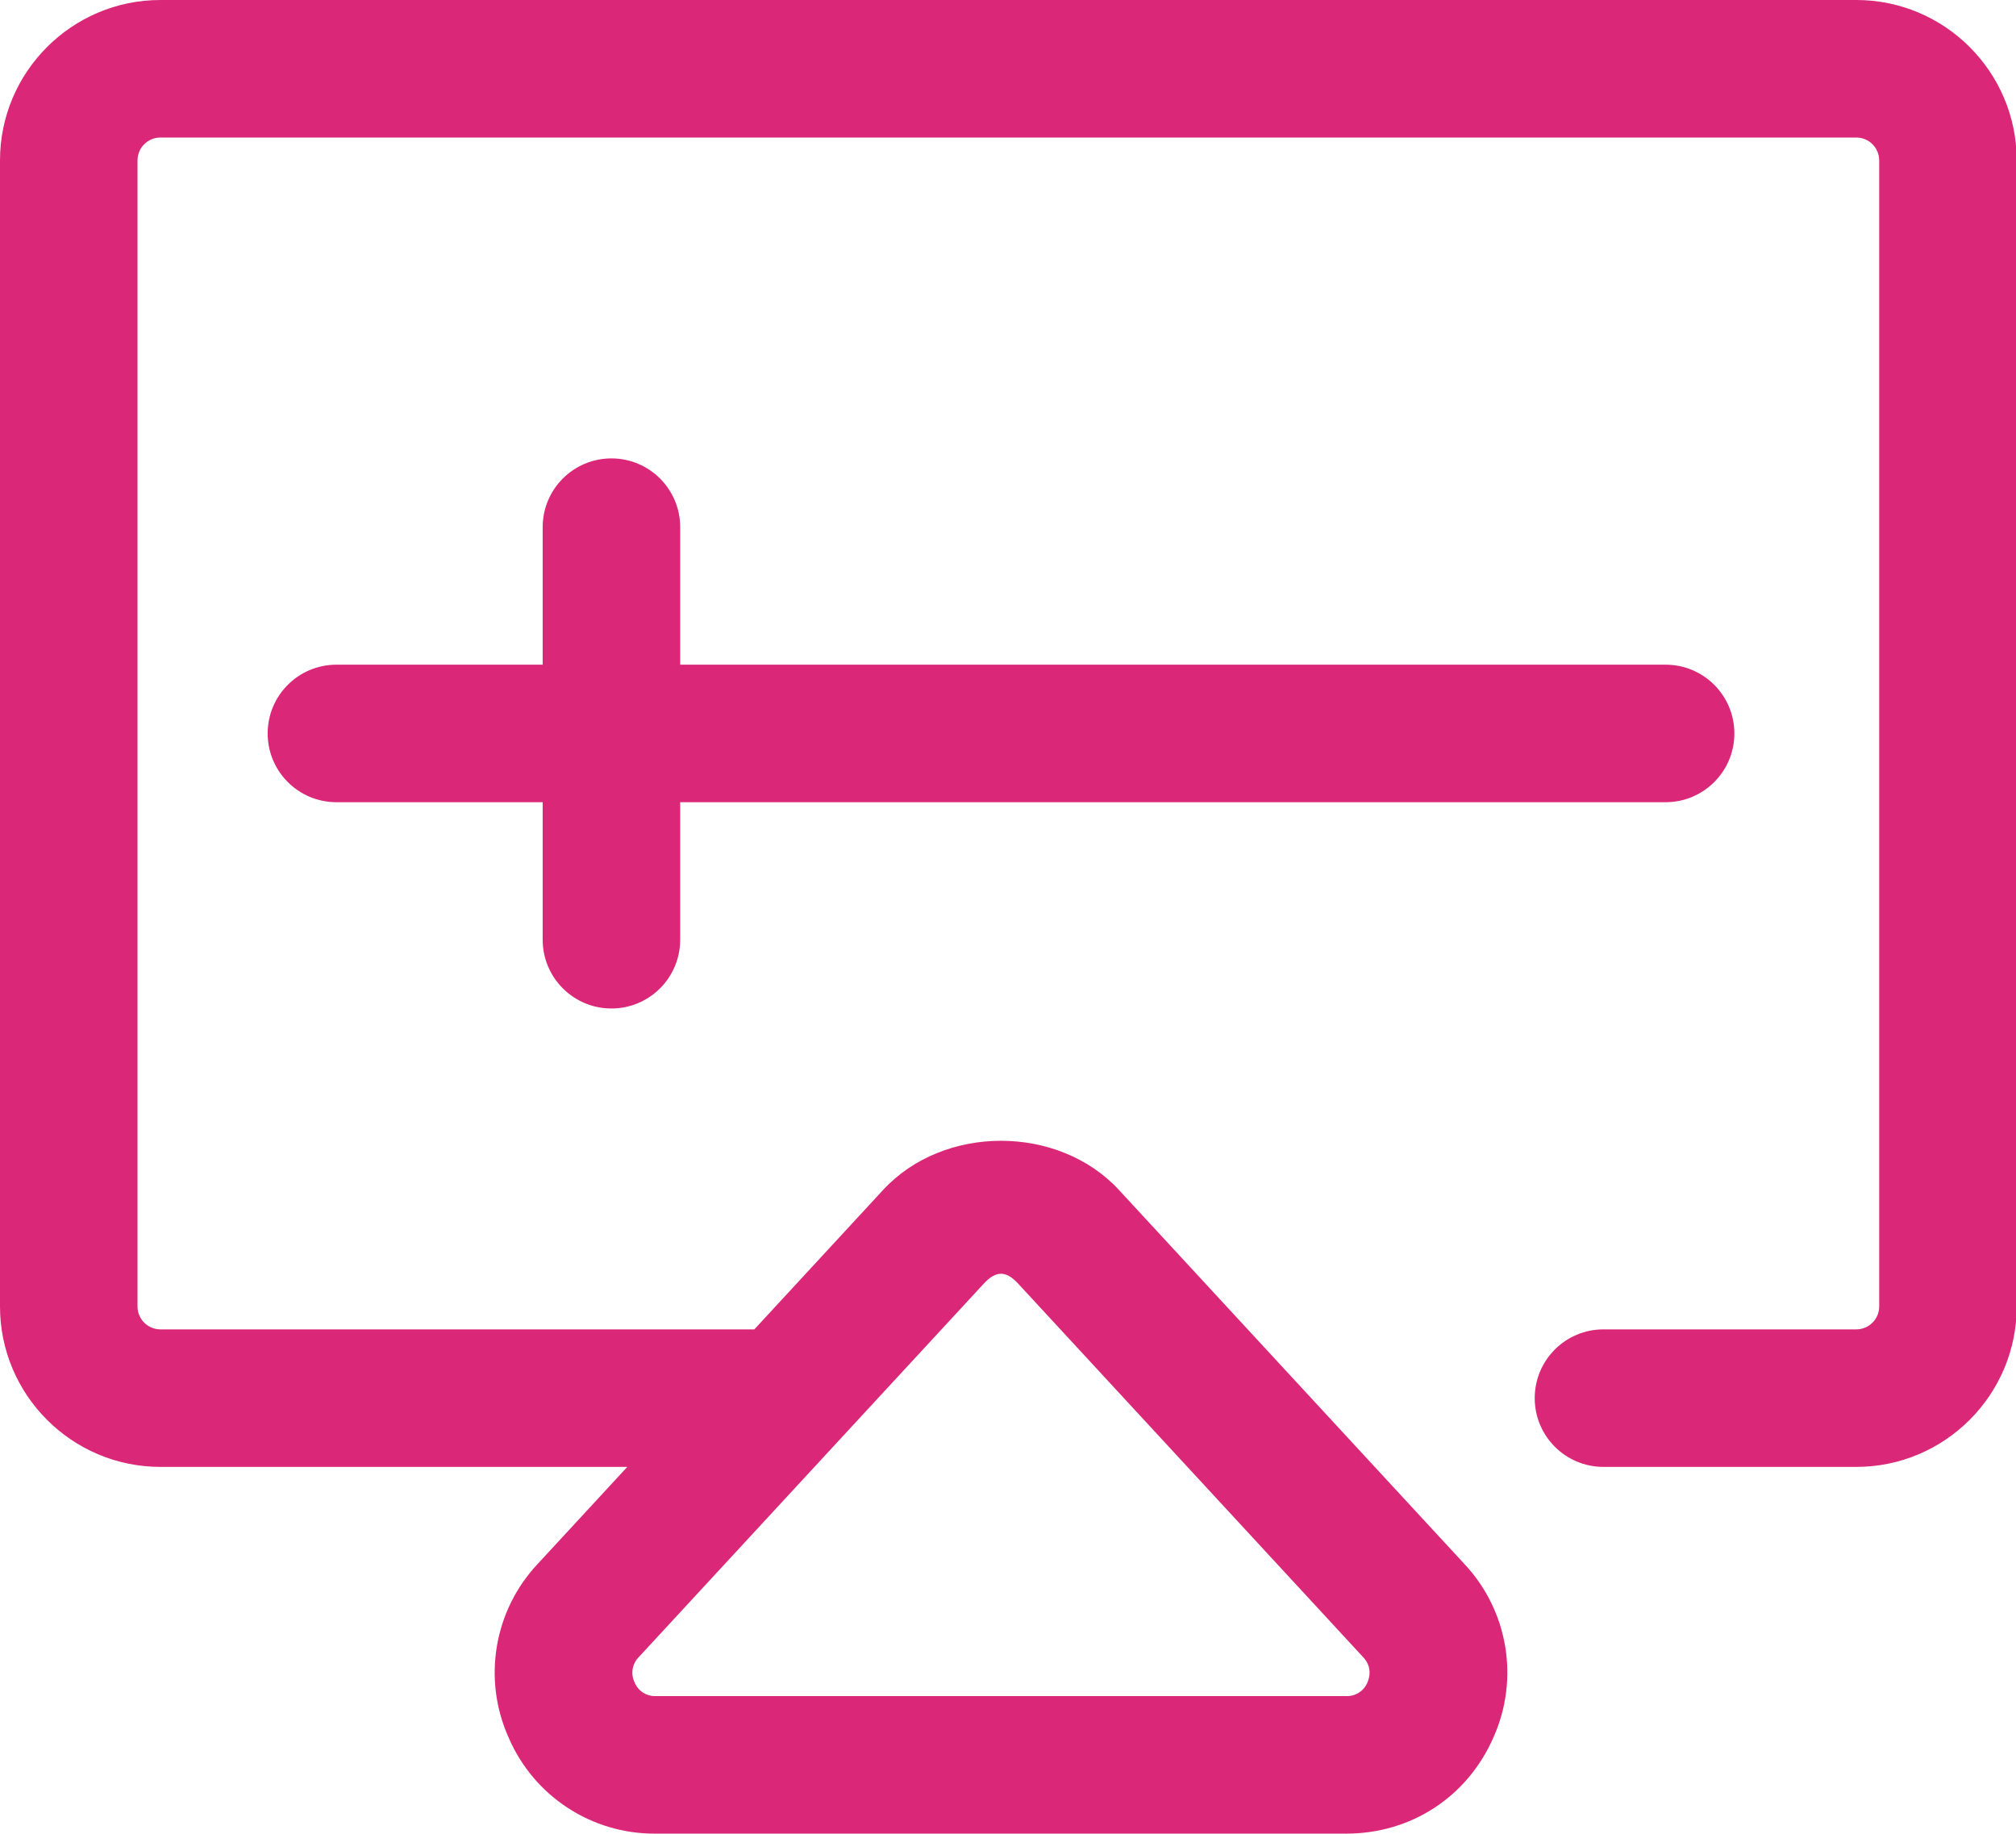
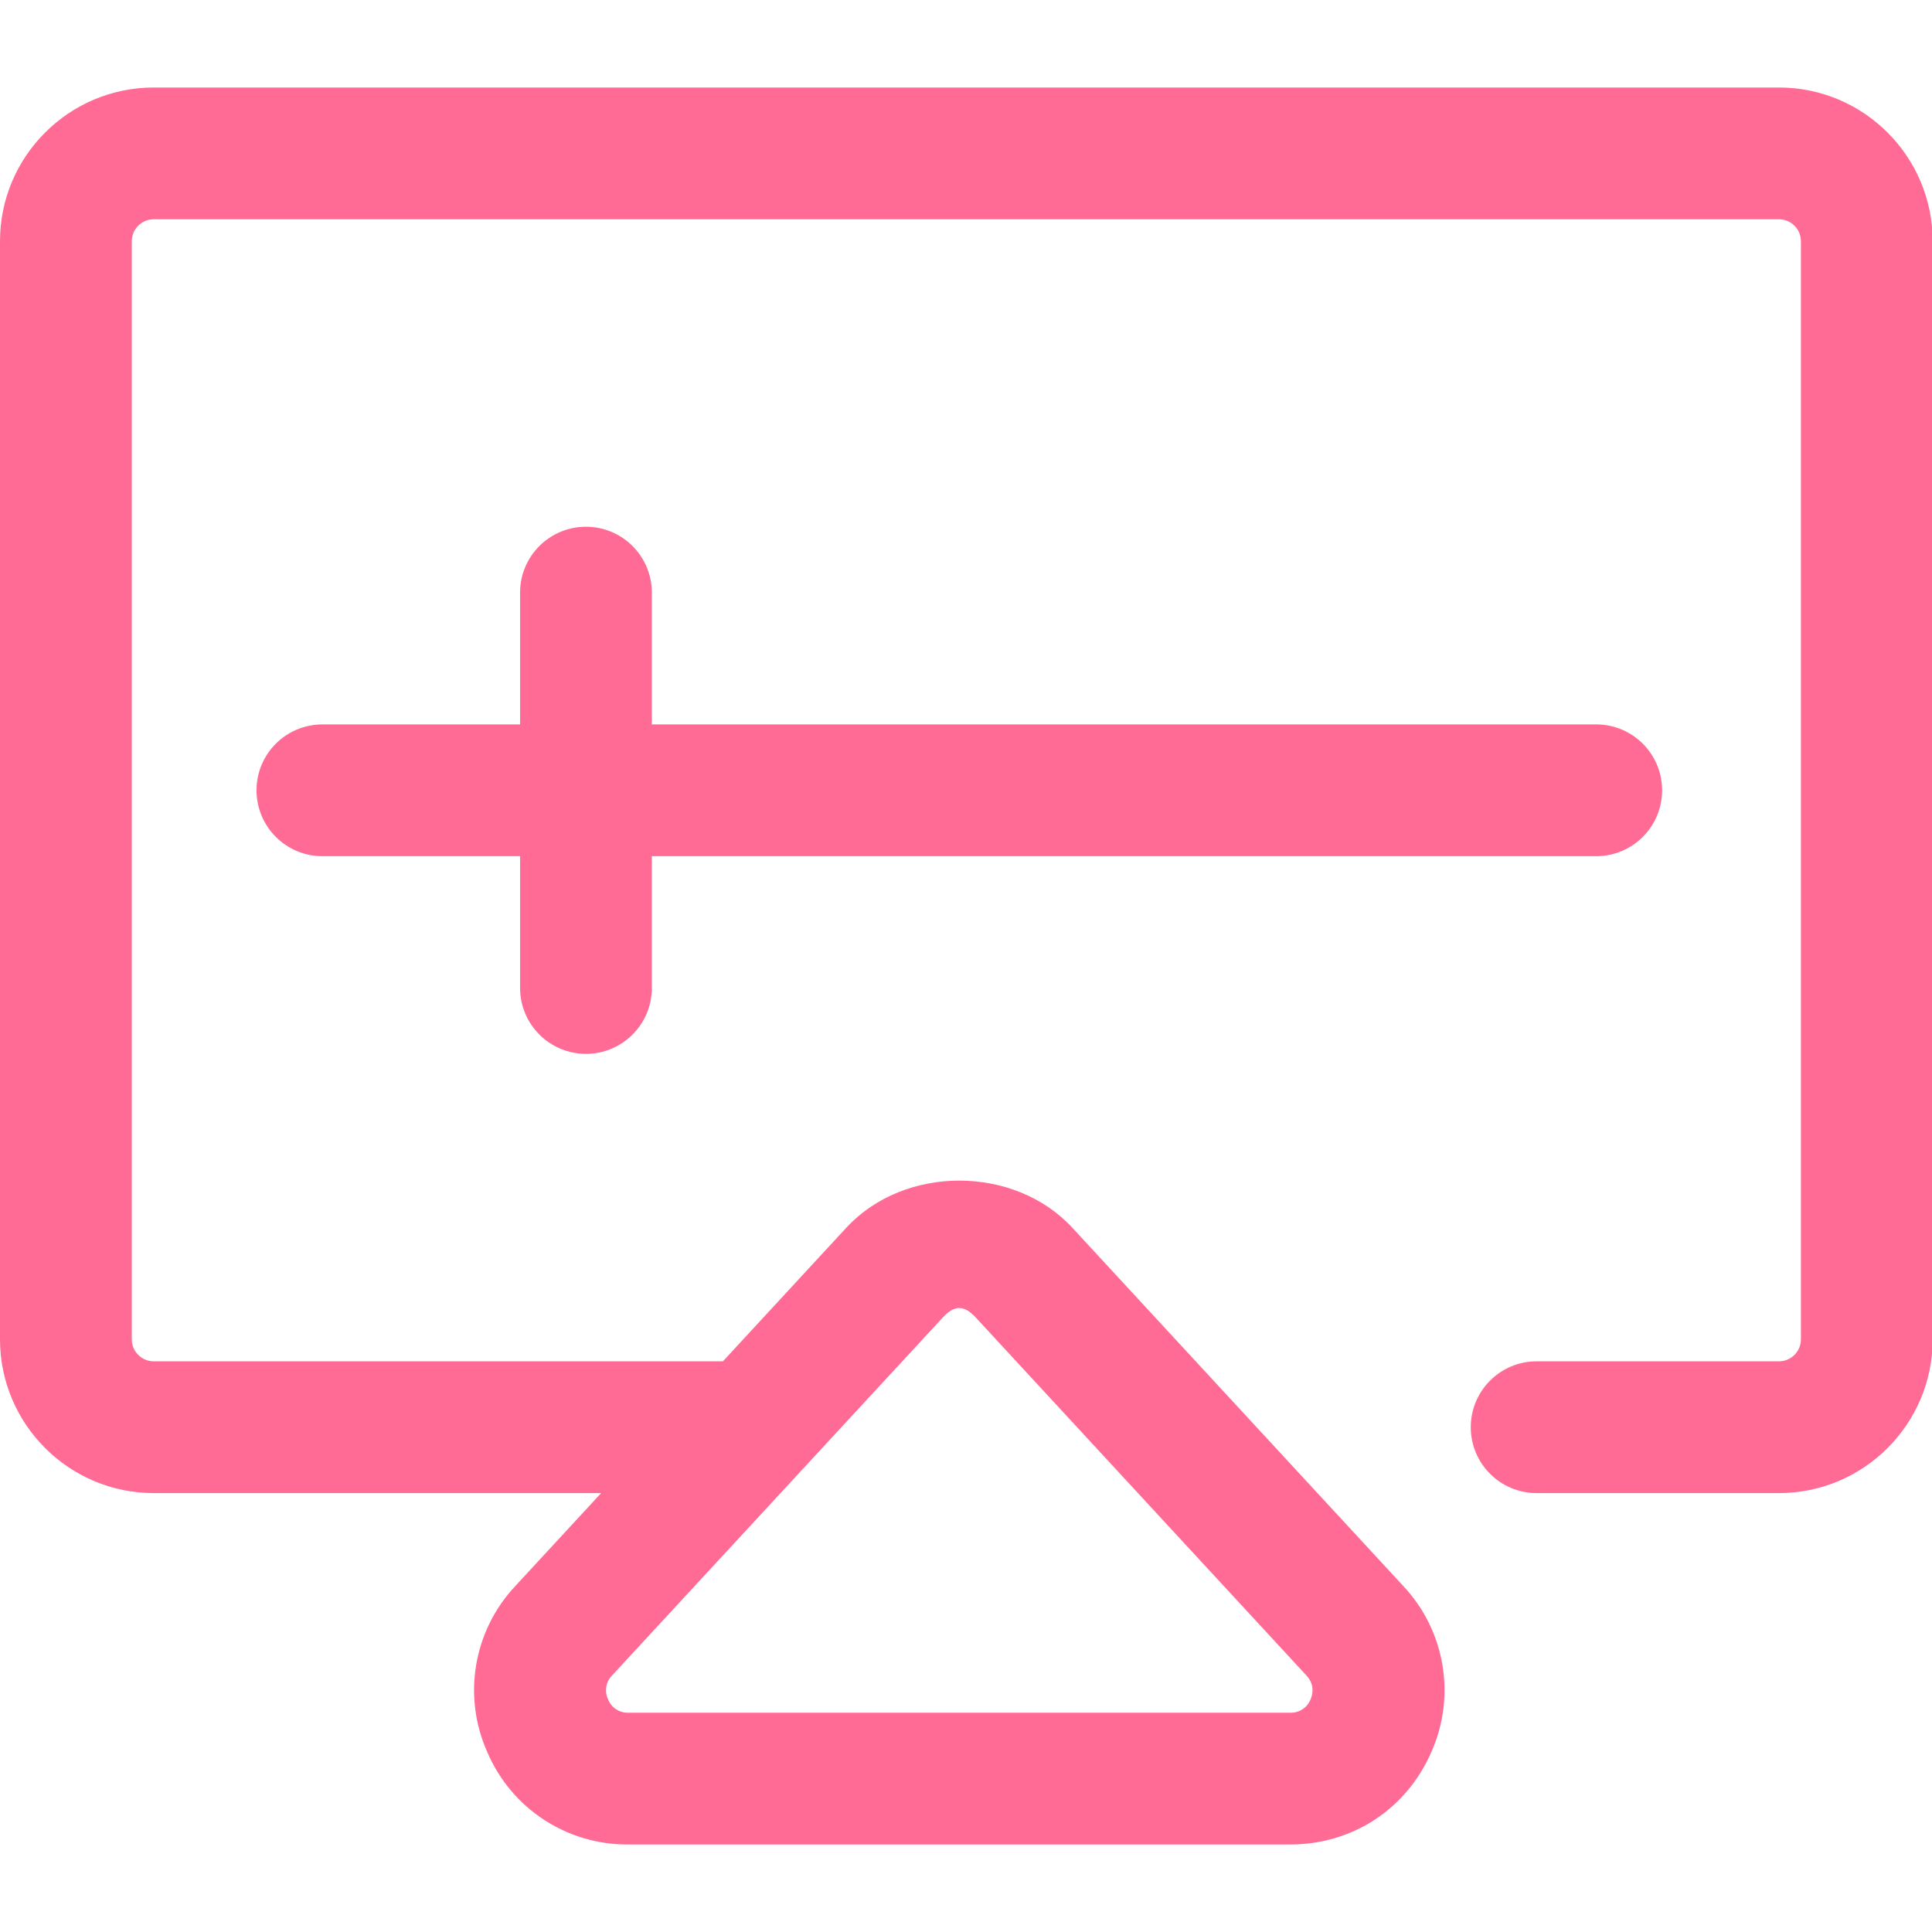
- <svg xmlns="http://www.w3.org/2000/svg" t="1746520066529" class="icon" viewBox="0 0 1126 1024" version="1.1" p-id="14060" width="219.922" height="200">
-   <path d="M1036.797 0H89.6C40.192 0 0 40.192 0 89.6v639.998C0 779.006 40.192 819.198 89.6 819.198h260.761l-50.073 54.221a88.576 88.576 0 0 0-16.23 96.87A88.576 88.576 0 0 0 366.233 1023.997h385.74c36.198 0 67.686-20.582 82.176-53.76a88.576 88.576 0 0 0-16.282-96.87l-192.87-208.793c-33.843-36.659-97.945-36.659-131.788 0L421.324 742.398H89.6a12.8 12.8 0 0 1-12.8-12.8V89.6a12.8 12.8 0 0 1 12.8-12.8h947.197a12.8 12.8 0 0 1 12.8 12.8v639.998a12.8 12.8 0 0 1-12.8 12.8h-141.209a38.4 38.4 0 0 0 0 76.8h141.209c49.408 0 89.6-40.192 89.6-89.6V89.6C1126.397 40.192 1086.205 0 1036.797 0z m-487.218 716.747c6.707-7.219 12.288-7.219 18.995 0l192.87 208.793c4.966 5.376 3.584 11.059 2.355 13.926a12.288 12.288 0 0 1-11.827 7.731H366.233a12.288 12.288 0 0 1-11.827-7.731 12.39 12.39 0 0 1 2.304-13.978l192.87-208.742z" p-id="14061" fill="#DB2777" />
-   <path d="M341.503 563.198a38.4 38.4 0 0 0 38.4-38.4v-76.8h550.398a38.4 38.4 0 0 0 0-76.8H379.903v-76.8a38.4 38.4 0 0 0-76.8 0v76.8H187.903a38.4 38.4 0 0 0 0 76.8h115.2v76.8c0 21.197 17.203 38.4 38.4 38.4z" p-id="14062" fill="#DB2777" />
+ <svg xmlns="http://www.w3.org/2000/svg" t="1747187249177" class="icon" viewBox="0 0 1126 1024" version="1.1" p-id="5742" width="200" height="200">
+   <path d="M1036.797 0H89.6C40.192 0 0 40.192 0 89.6v639.998C0 779.006 40.192 819.198 89.6 819.198h260.761l-50.073 54.221a88.576 88.576 0 0 0-16.23 96.87A88.576 88.576 0 0 0 366.233 1023.997h385.74c36.198 0 67.686-20.582 82.176-53.76a88.576 88.576 0 0 0-16.282-96.87l-192.87-208.793c-33.843-36.659-97.945-36.659-131.788 0L421.324 742.398H89.6a12.8 12.8 0 0 1-12.8-12.8V89.6a12.8 12.8 0 0 1 12.8-12.8h947.197a12.8 12.8 0 0 1 12.8 12.8v639.998a12.8 12.8 0 0 1-12.8 12.8h-141.209a38.4 38.4 0 0 0 0 76.8h141.209c49.408 0 89.6-40.192 89.6-89.6V89.6C1126.397 40.192 1086.205 0 1036.797 0z m-487.218 716.747c6.707-7.219 12.288-7.219 18.995 0l192.87 208.793c4.966 5.376 3.584 11.059 2.355 13.926a12.288 12.288 0 0 1-11.827 7.731H366.233a12.288 12.288 0 0 1-11.827-7.731 12.39 12.39 0 0 1 2.304-13.978l192.87-208.742z" p-id="5743" fill="#ff6b95" />
+   <path d="M341.503 563.198a38.4 38.4 0 0 0 38.4-38.4v-76.8h550.398a38.4 38.4 0 0 0 0-76.8H379.903v-76.8a38.4 38.4 0 0 0-76.8 0v76.8H187.903a38.4 38.4 0 0 0 0 76.8h115.2v76.8c0 21.197 17.203 38.4 38.4 38.4z" p-id="5744" fill="#ff6b95" />
</svg>
